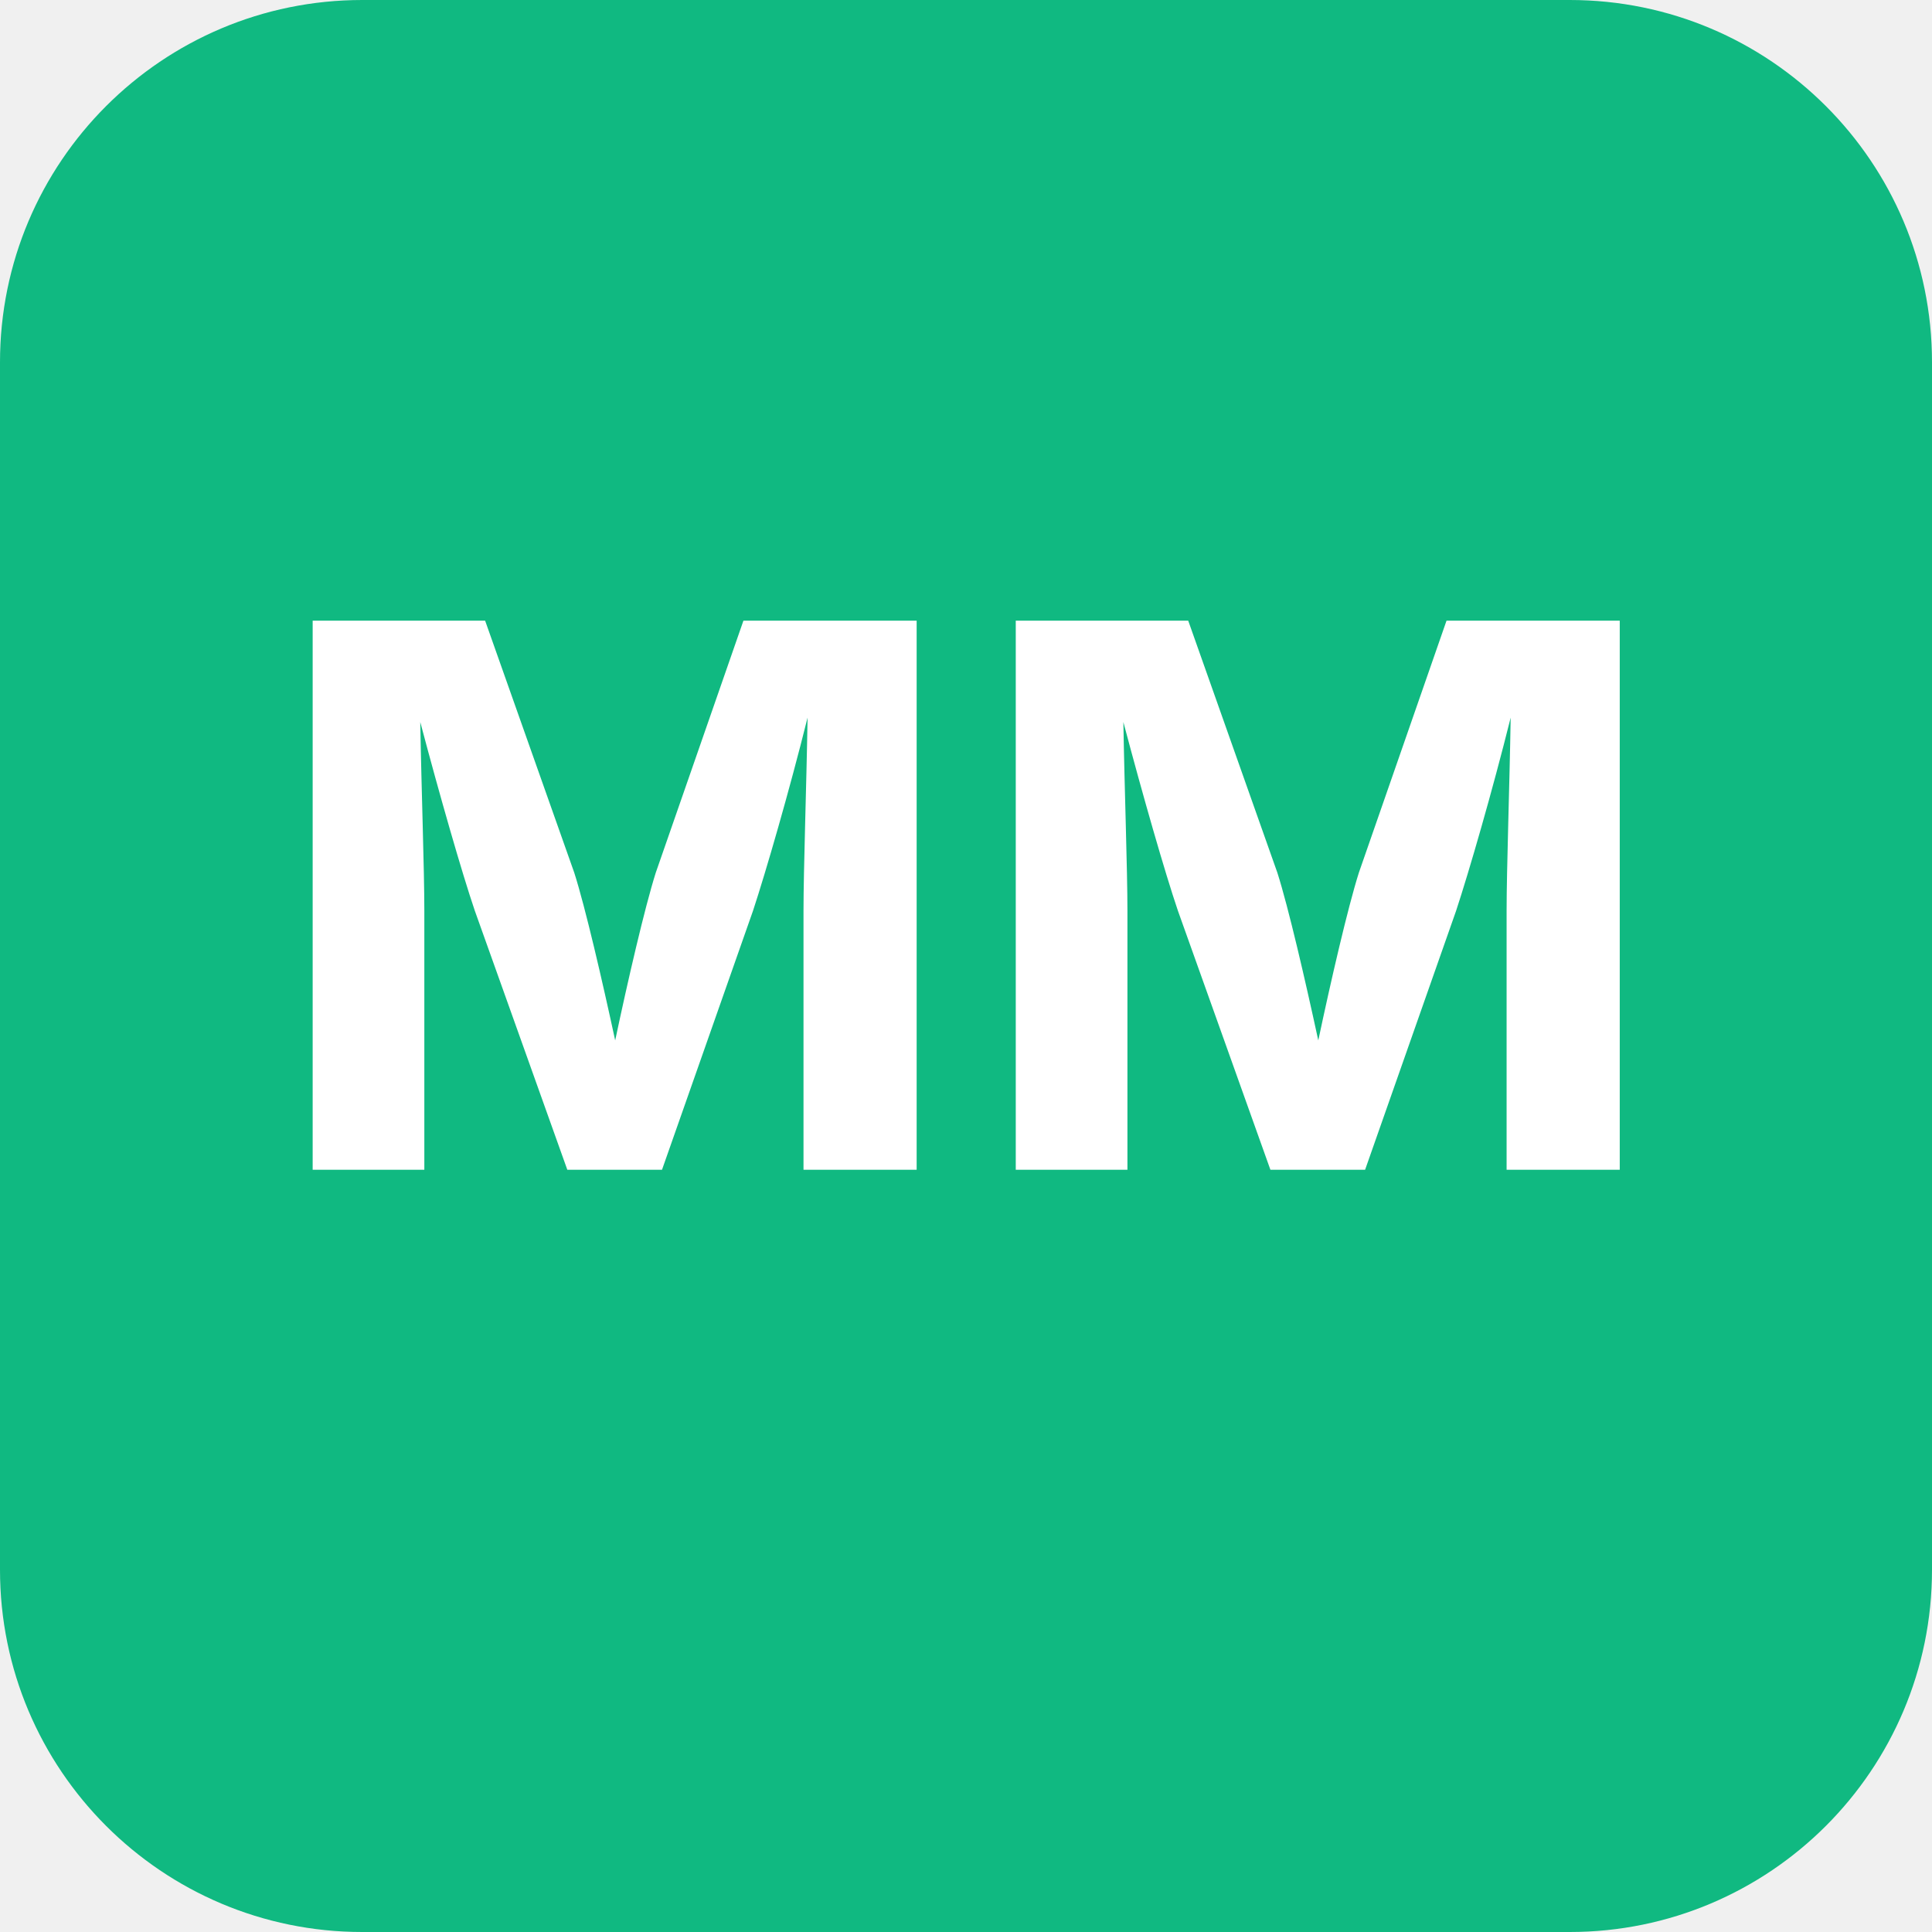
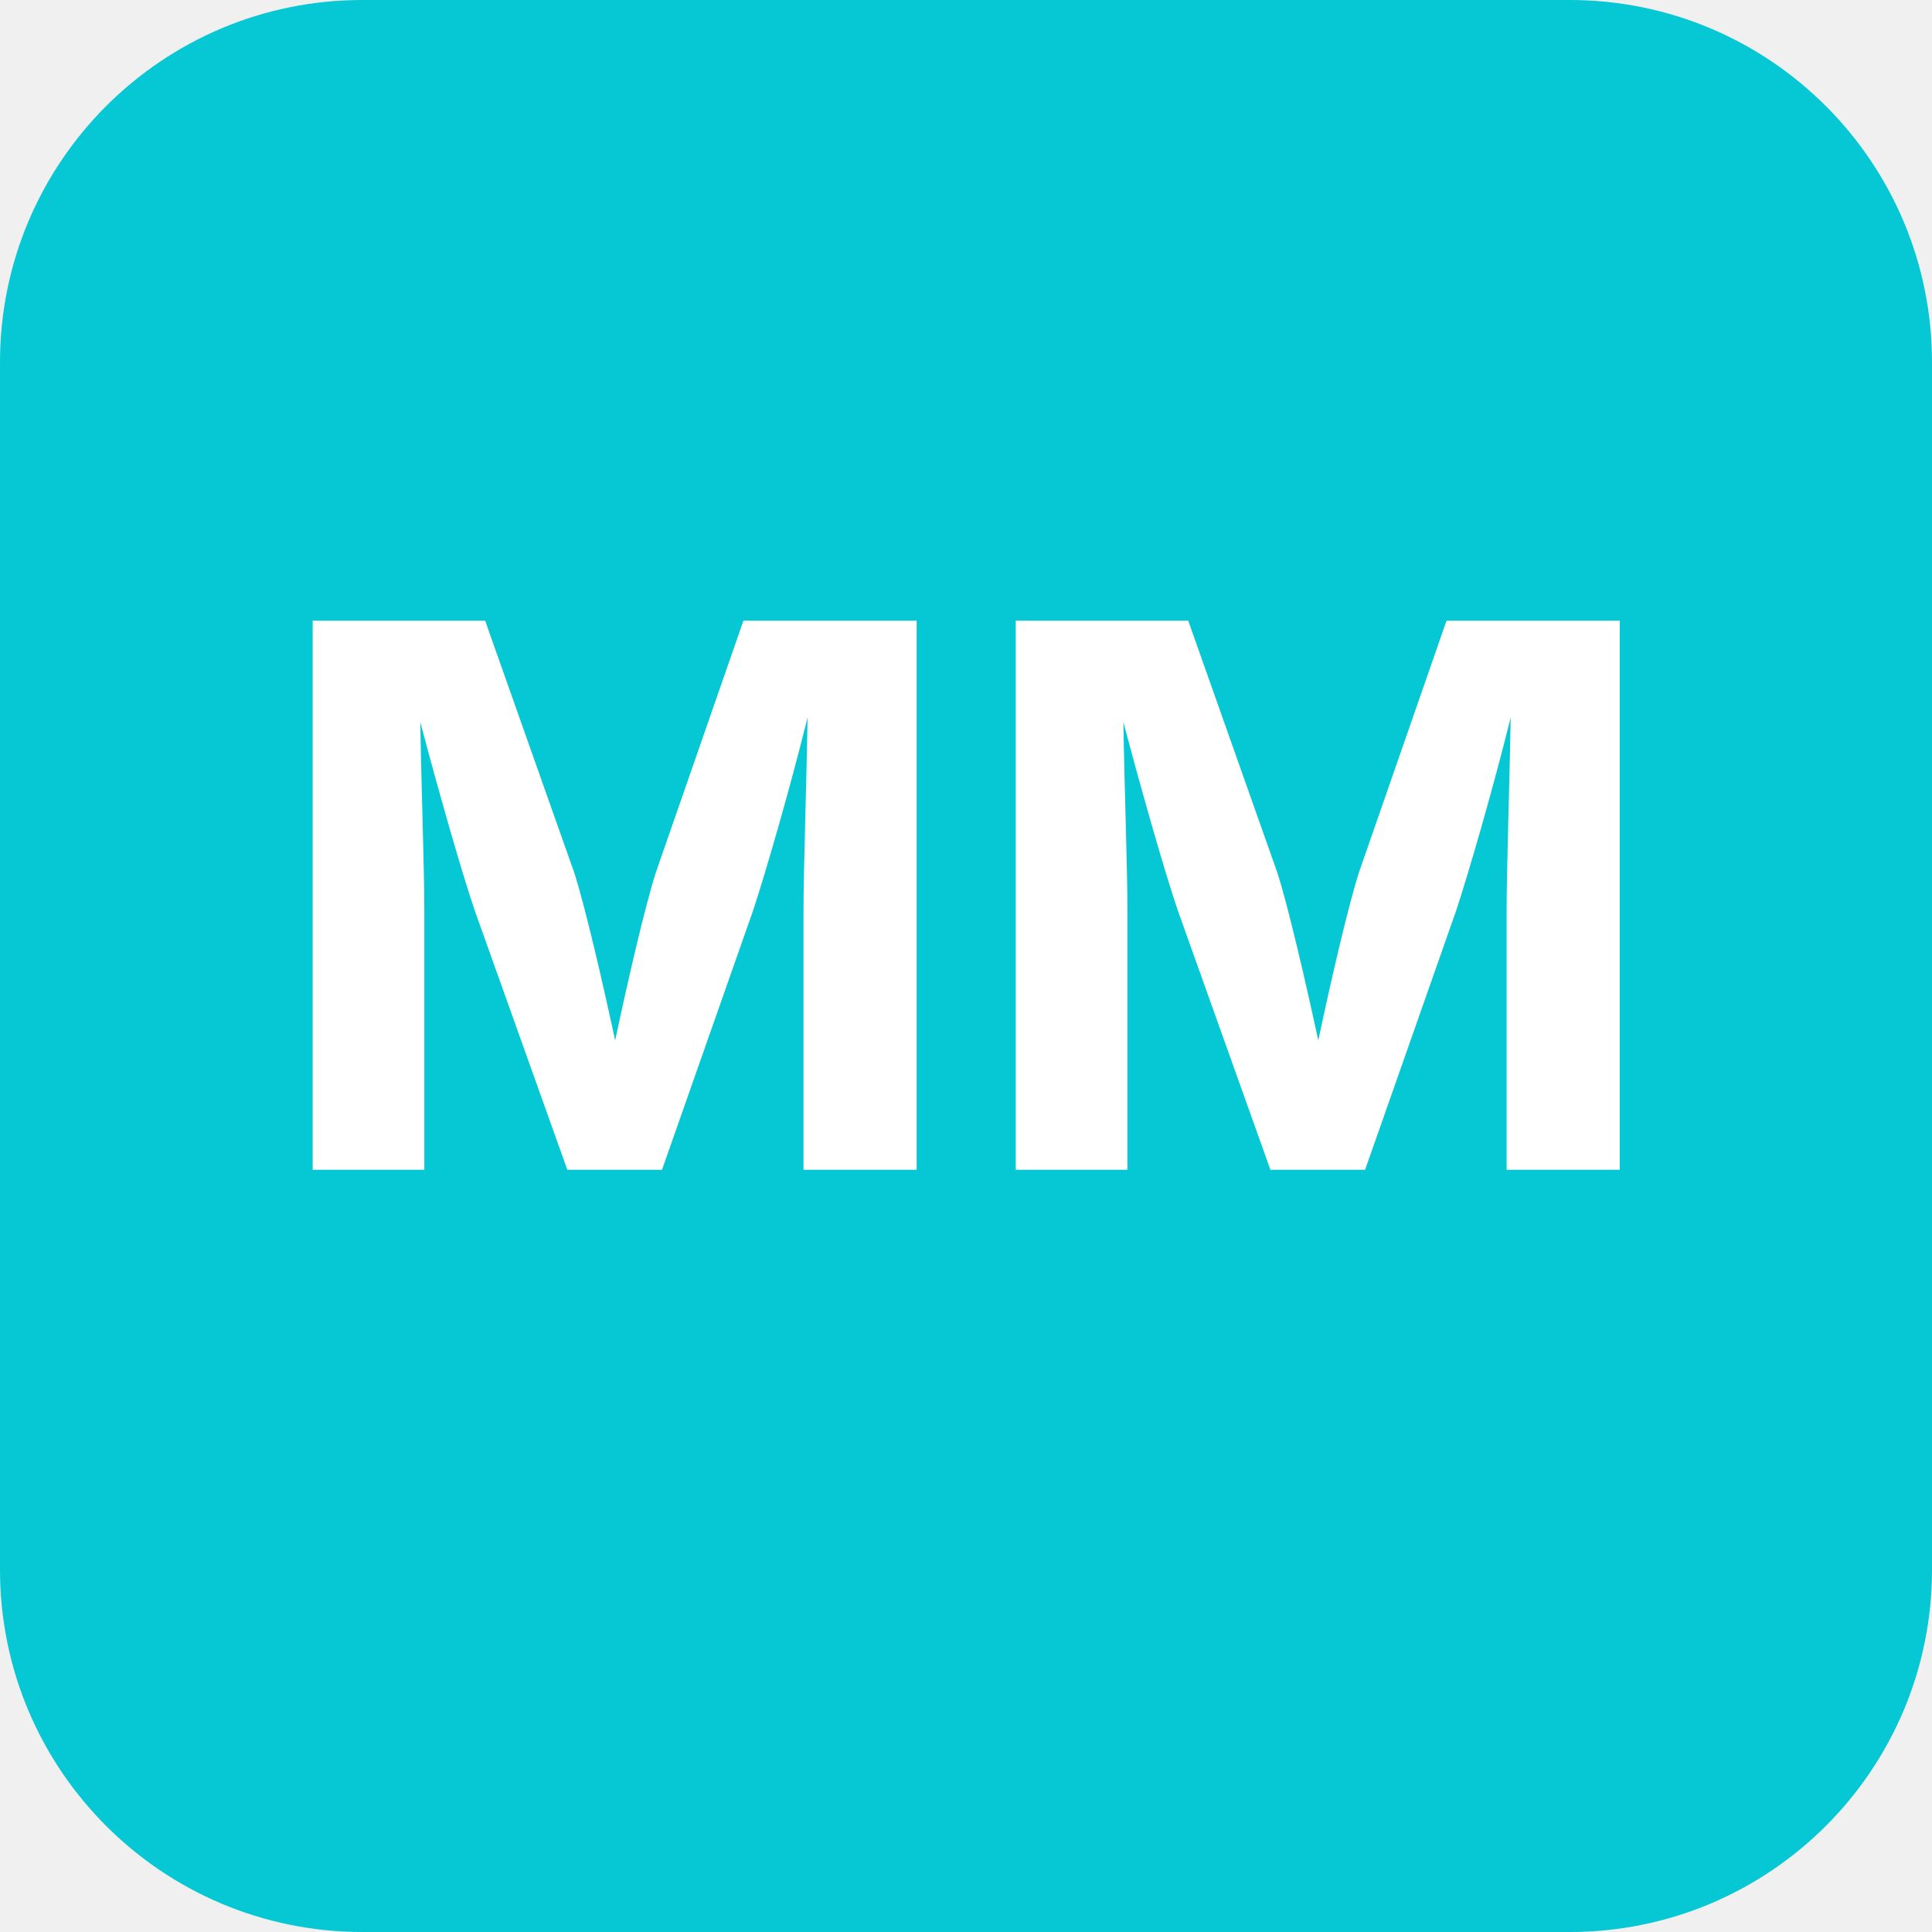
<svg xmlns="http://www.w3.org/2000/svg" viewBox="0 0 512 512">
-   <rect width="512" height="512" rx="96" fill="#10B981" />
+   <rect width="512" height="512" rx="96" fill="#06C8D4" />
  <text x="256" y="310" font-family="system-ui, -apple-system, sans-serif" font-size="200" font-weight="700" text-anchor="middle" fill="white">MM</text>
</svg>
